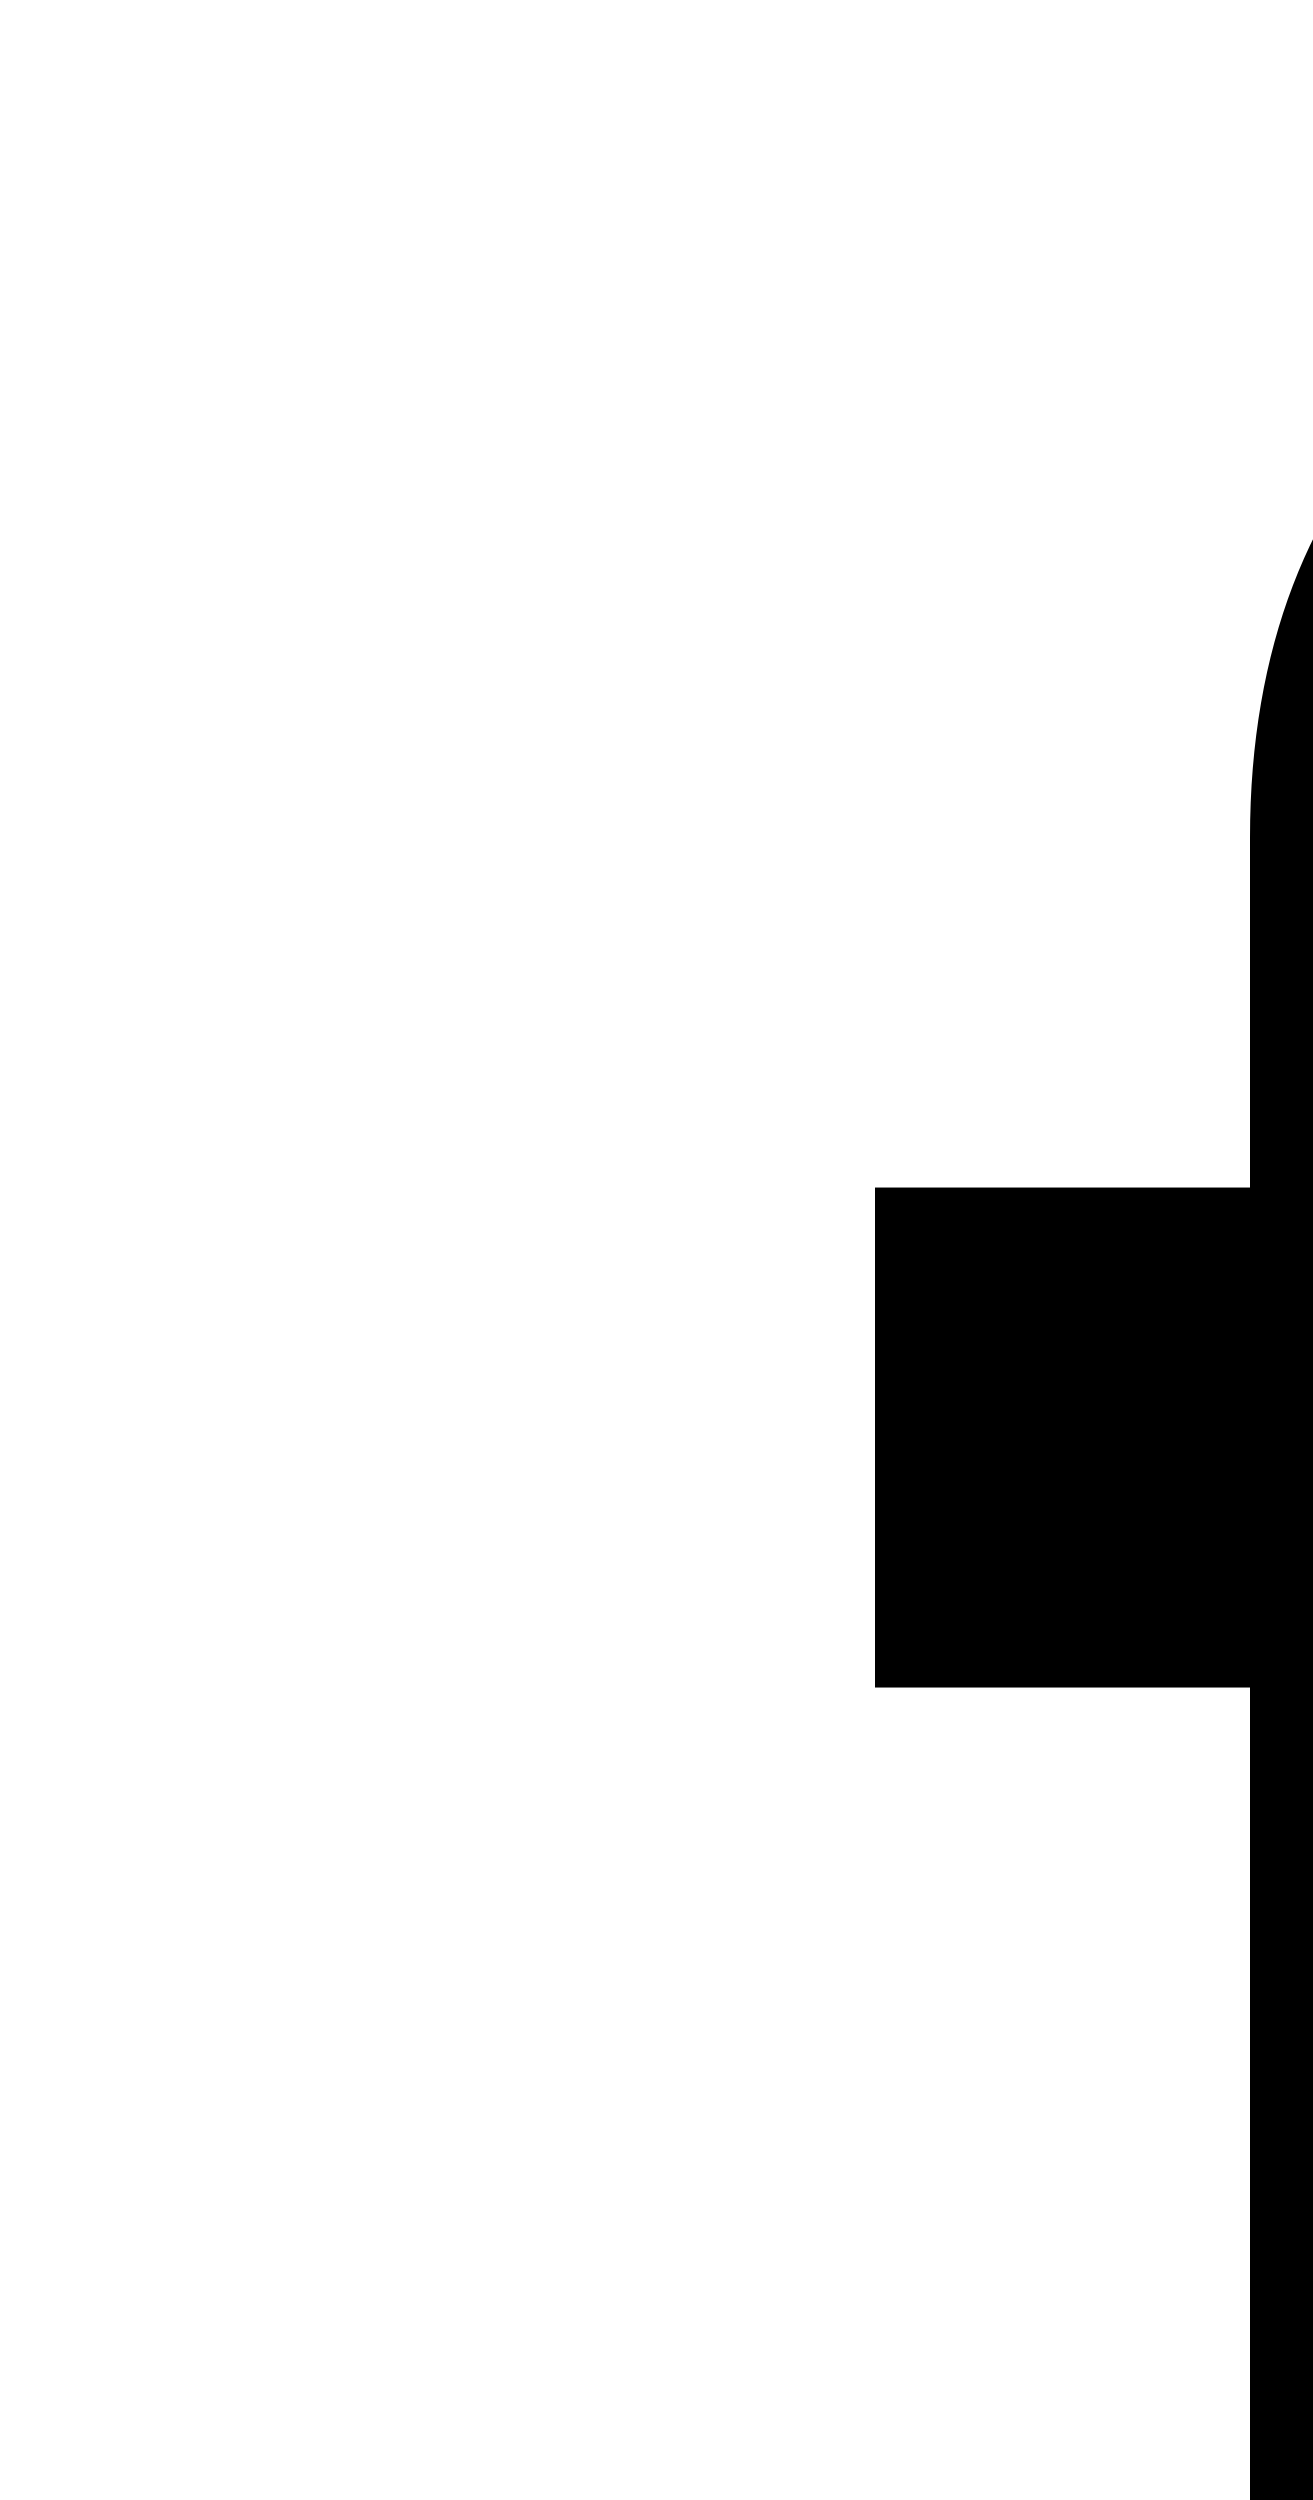
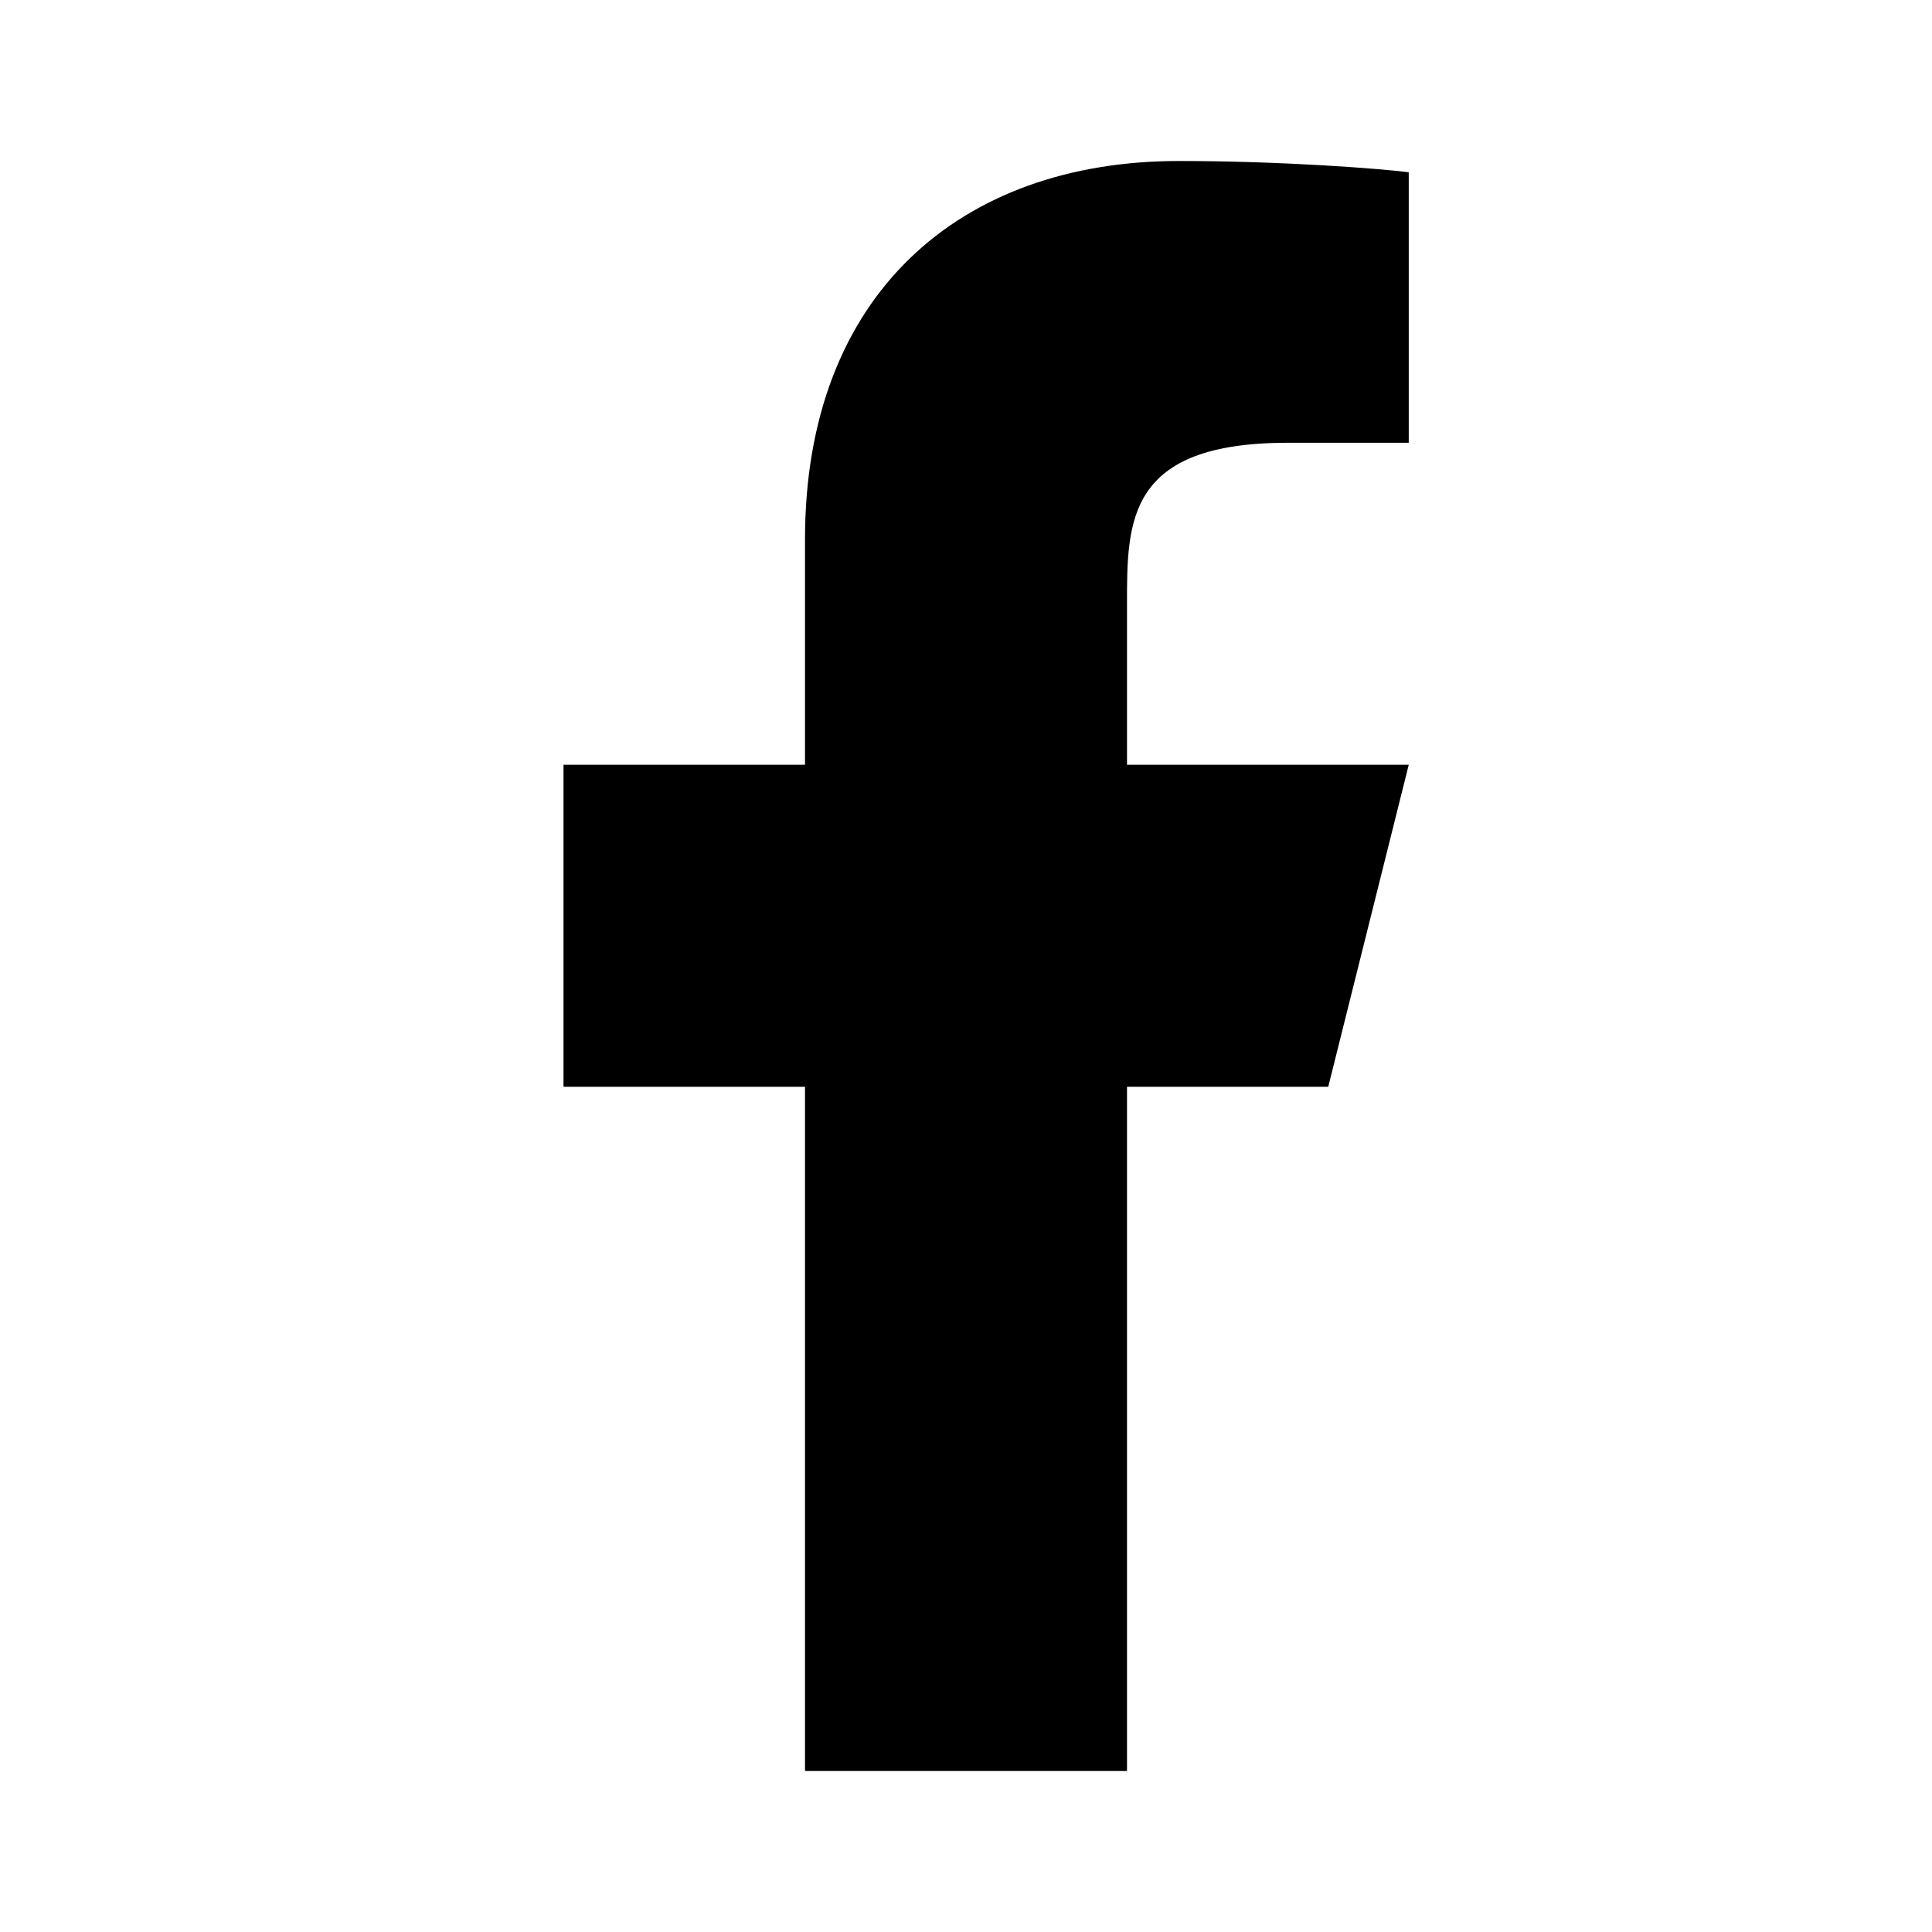
- <svg xmlns="http://www.w3.org/2000/svg">
+ <svg xmlns="http://www.w3.org/2000/svg" width="24" height="24" viewBox="0 0 24 24">
  <path d="M14 13.5H16.5L17.5 9.5H14V7.5C14 6.47 14 5.5 16 5.5H17.5V2.14C17.174 2.097 15.943 2 14.643 2C11.928 2 10 3.657 10 6.7V9.5H7V13.5H10V22H14V13.5Z" />
</svg>
